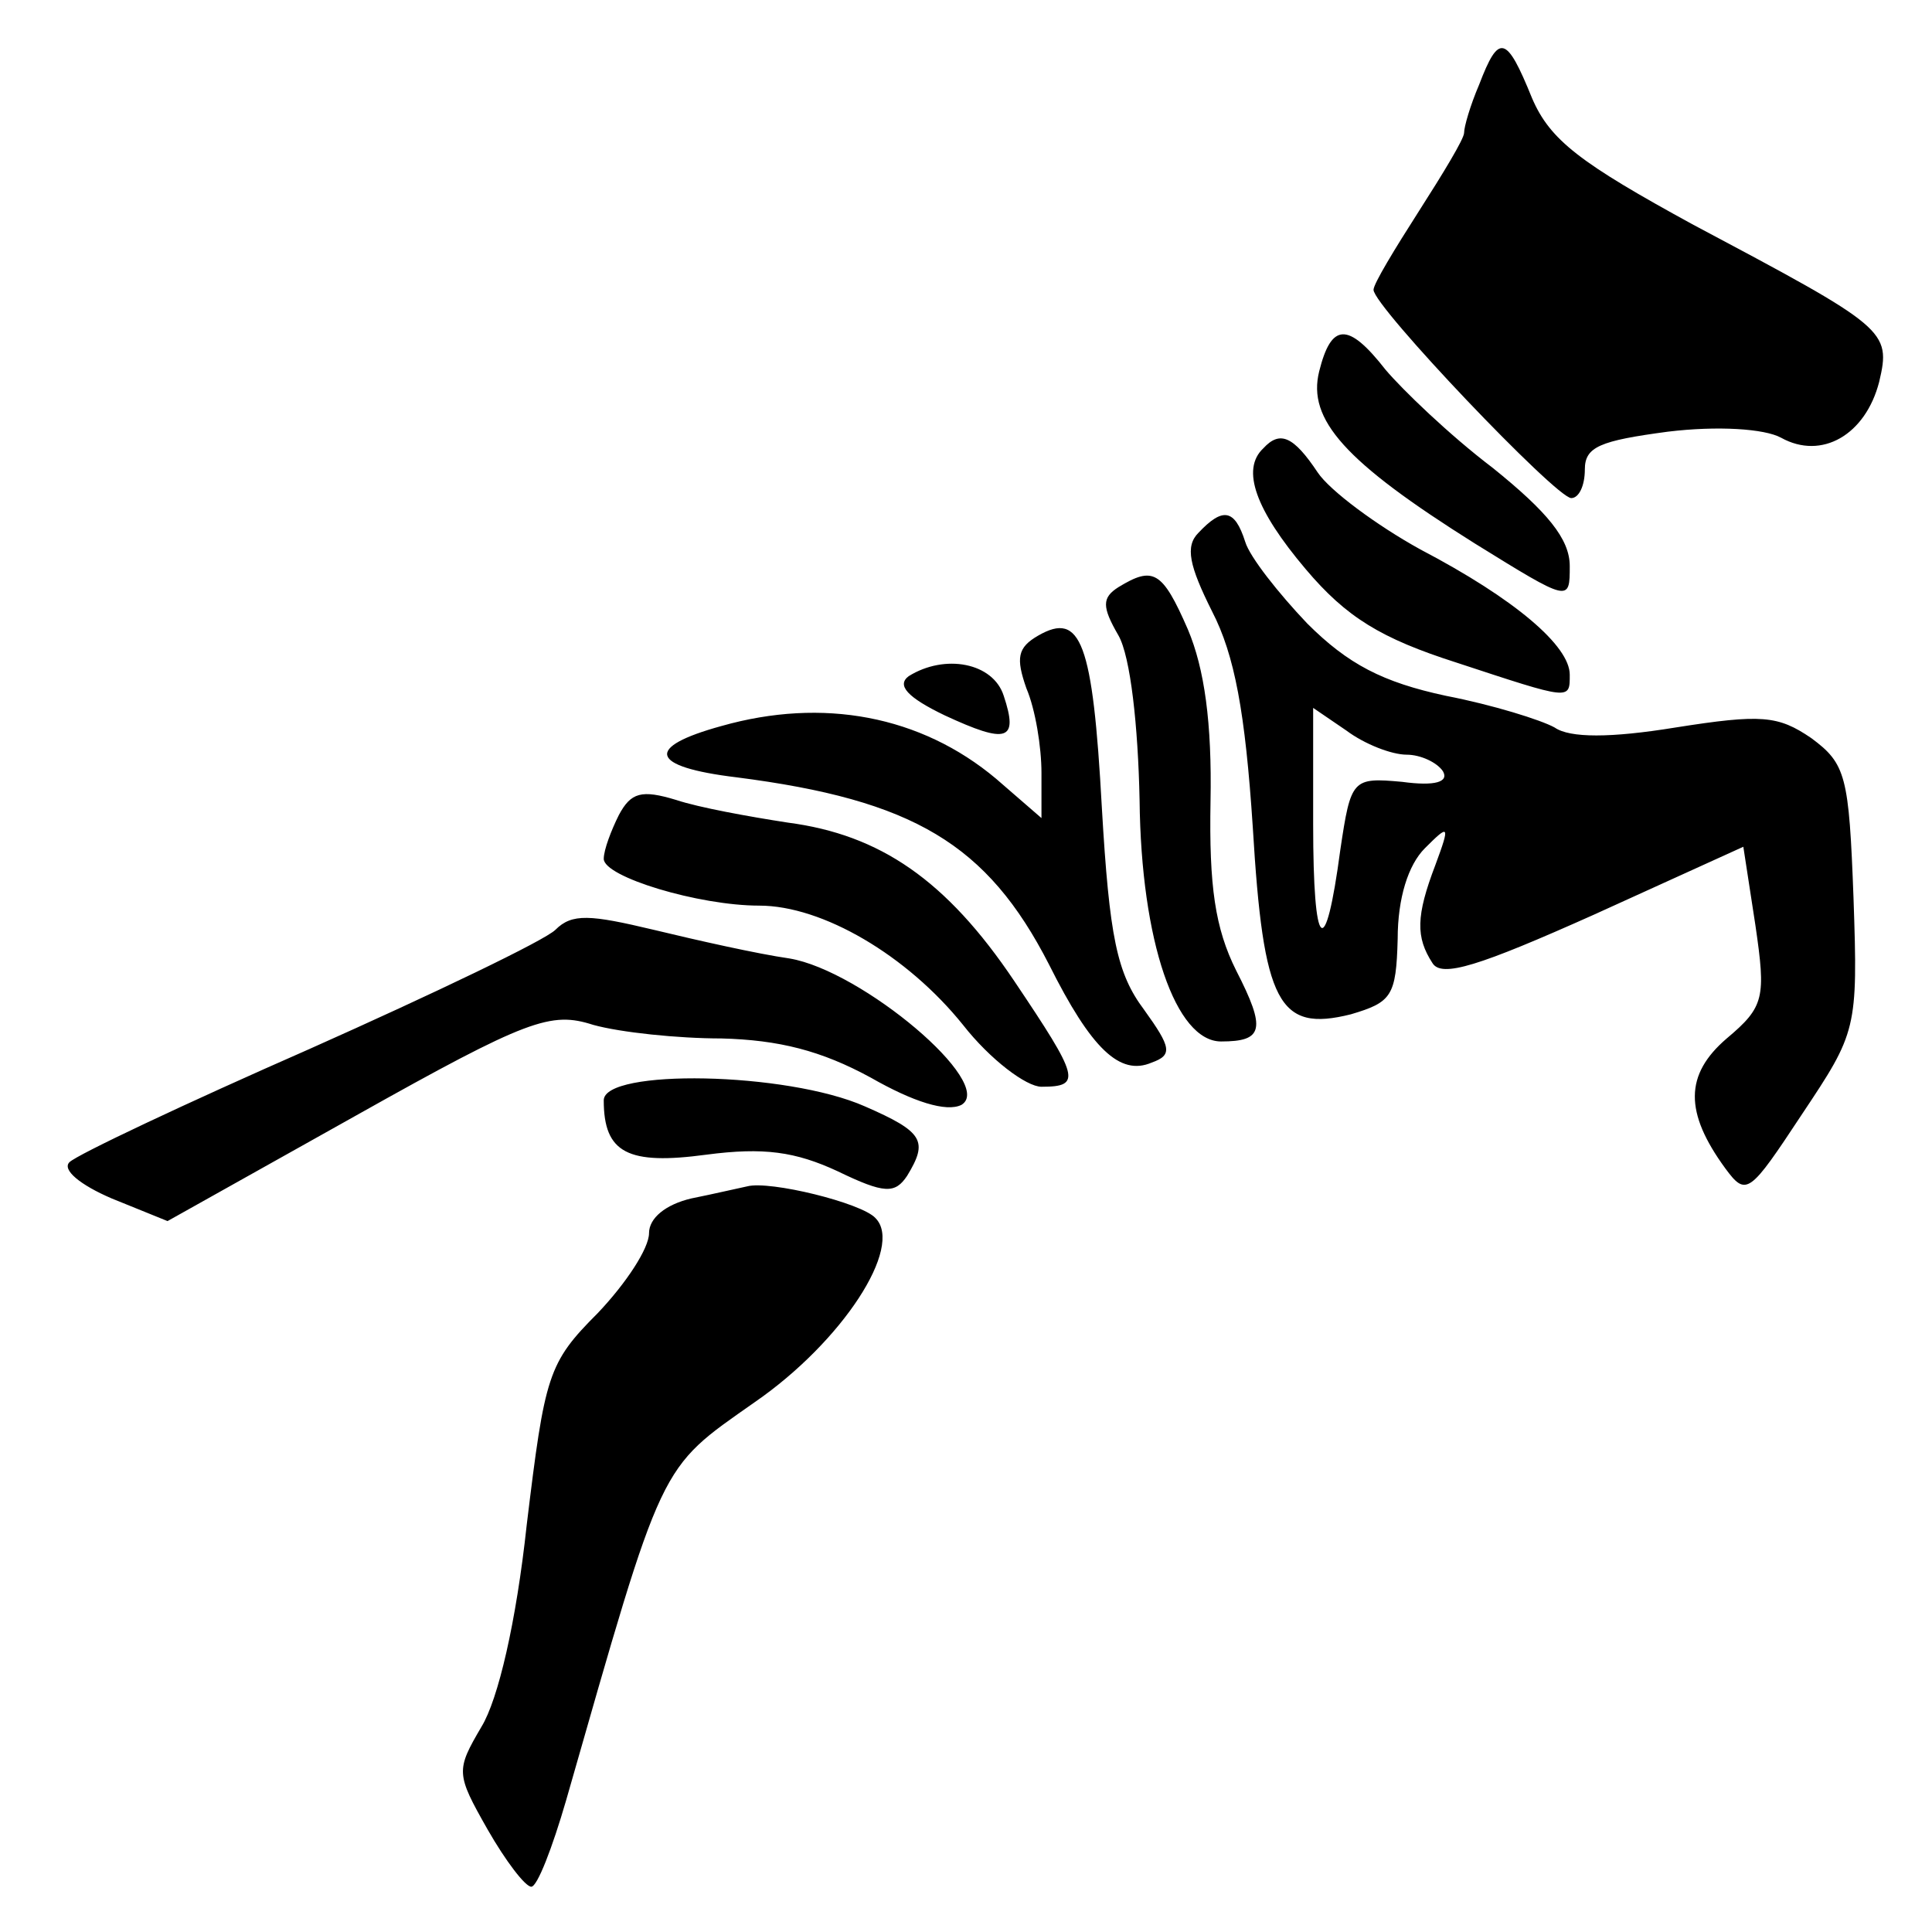
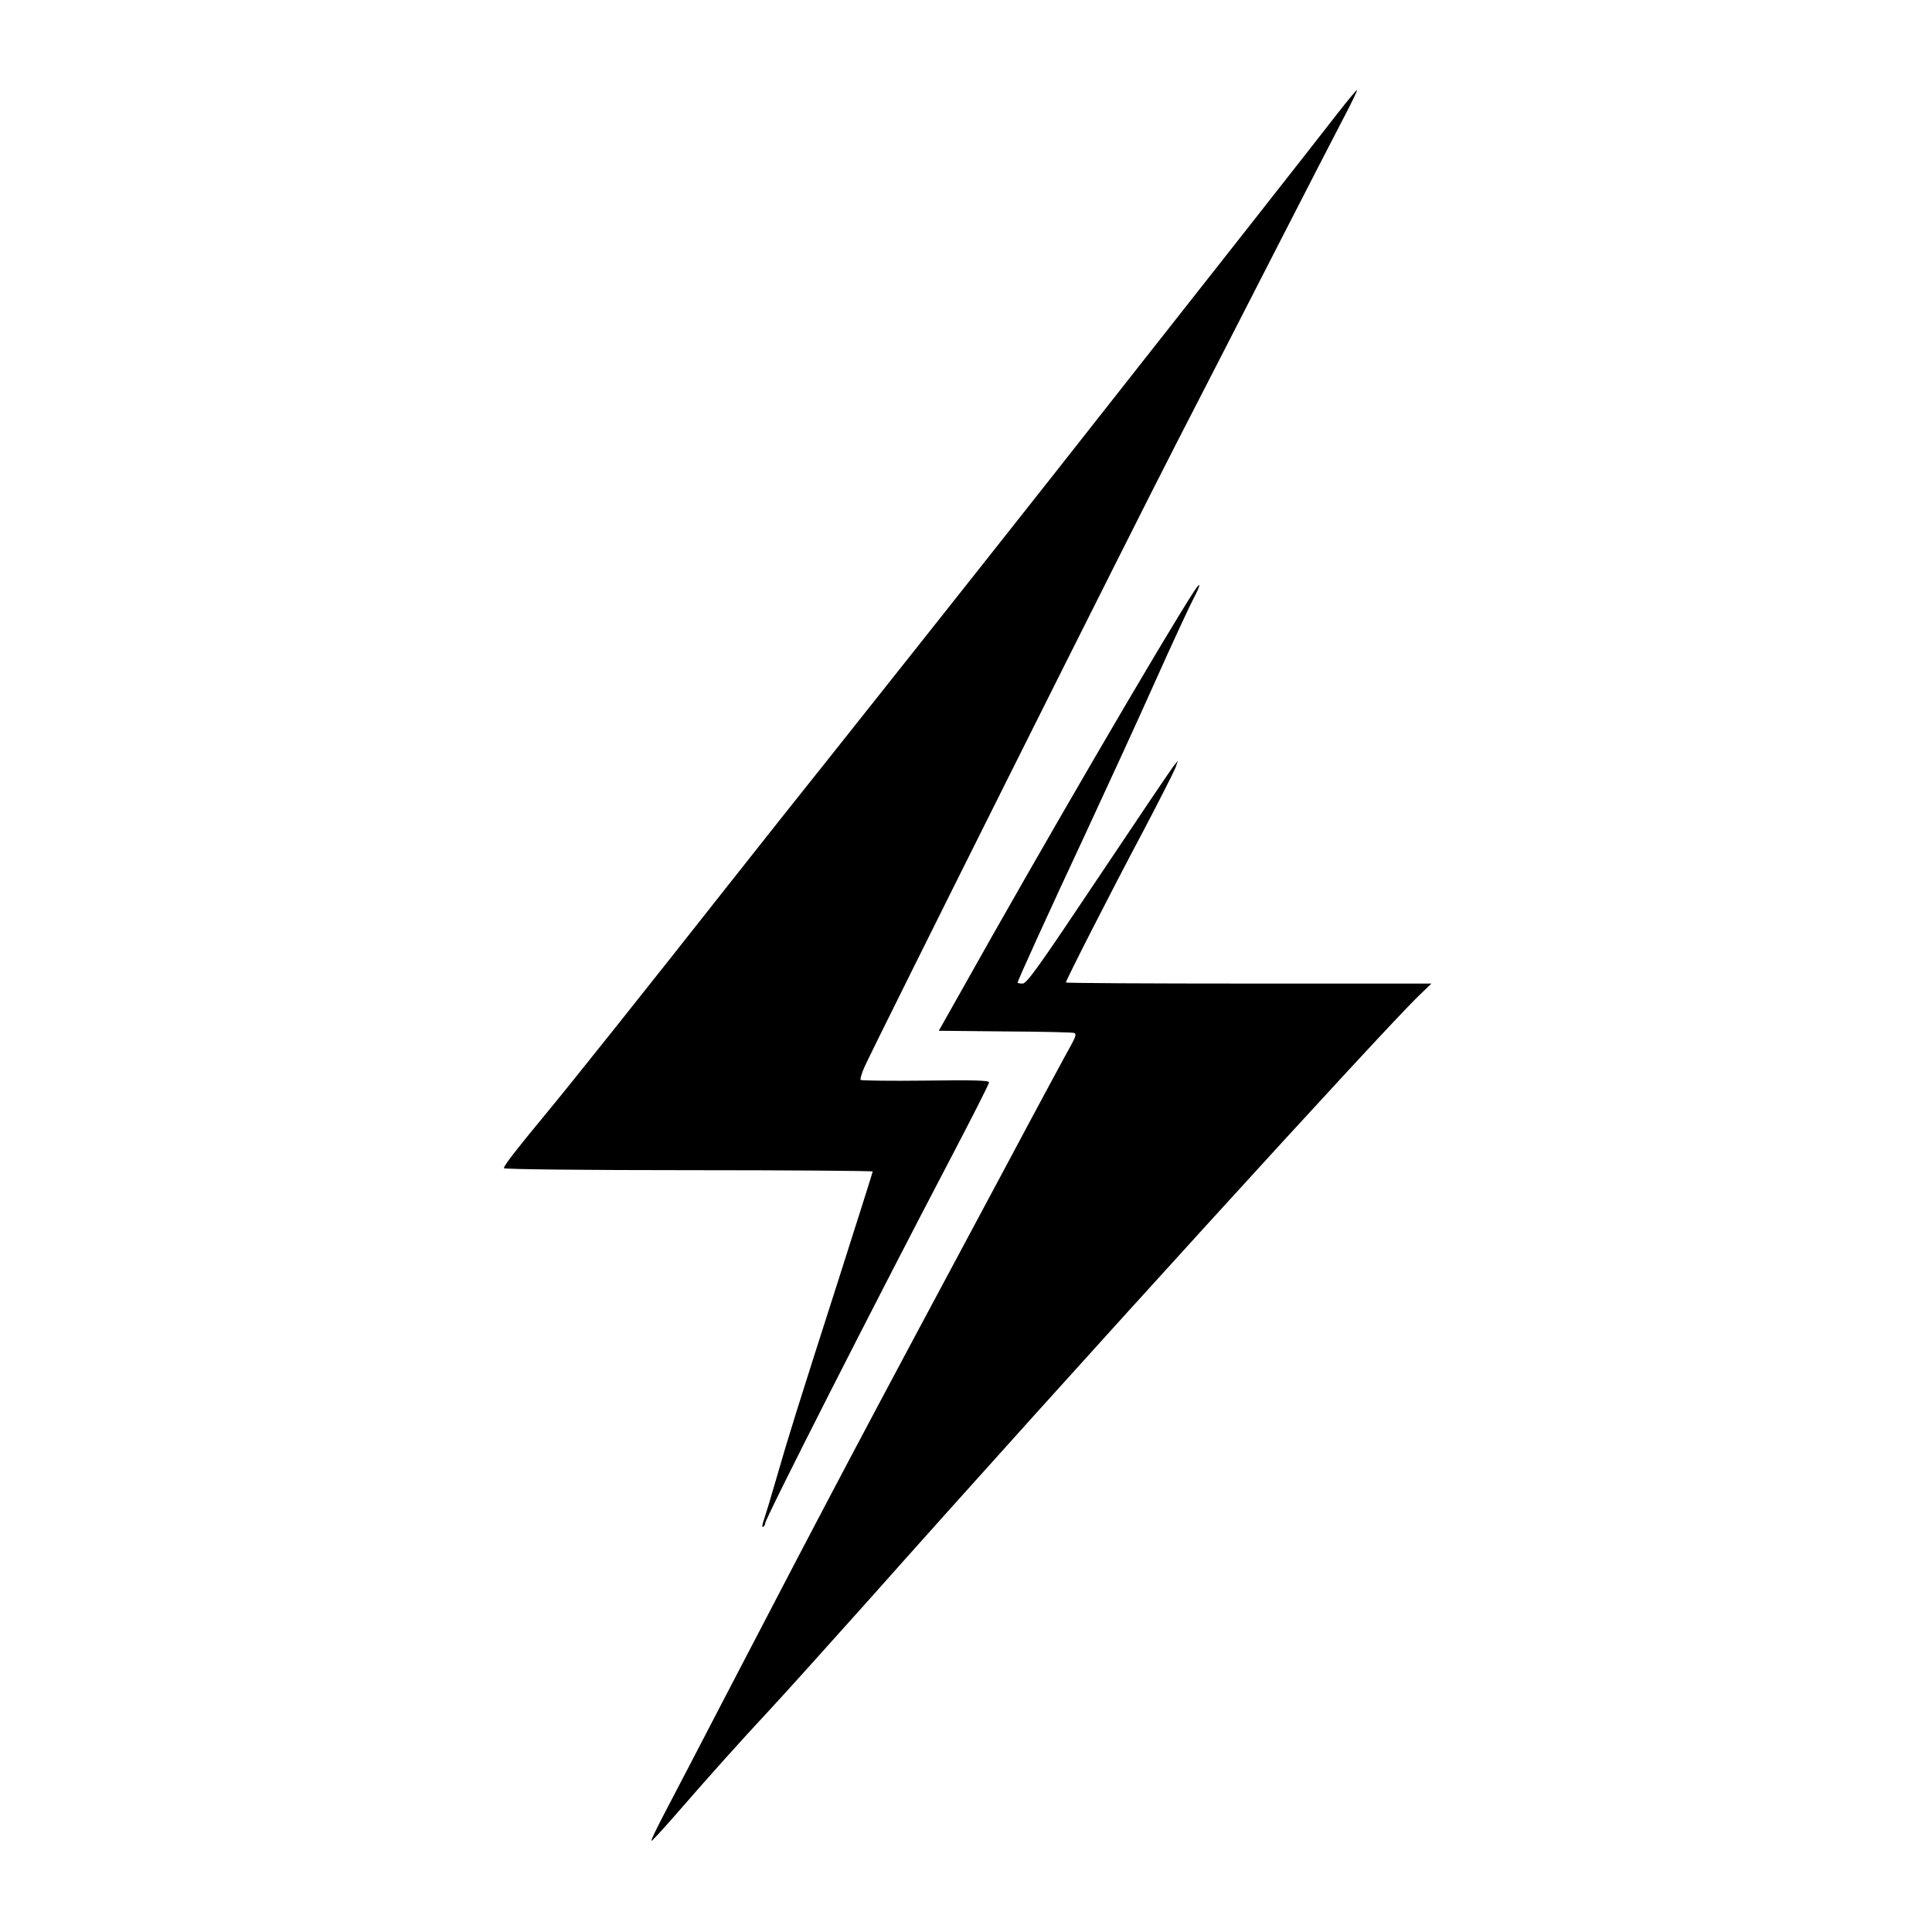
- <svg xmlns="http://www.w3.org/2000/svg" width="128" height="128" viewBox="0 0 128 128">
-   <g transform="translate(0,128) scale(0.1,-0.1)" fill="#000000" stroke="none">
-     <path d="M980 1224 c-6 -14 -10 -28 -10 -32 0 -4 -14 -27 -30 -52 -16 -25 -30 -48 -30 -52 0 -11 121 -138 131 -138 5 0 9 8 9 19 0 15 10 19 55 25 33 4 64 2 75 -4 27 -15 56 2 65 37 8 34 5 36 -123 104 -75 41 -95 56 -107 84 -17 42 -22 43 -35 9z M874 1034 c-8 -32 17 -60 103 -114 63 -39 63 -39 63 -15 0 18 -15 36 -51 65 -29 22 -60 52 -71 65 -25 32 -36 31 -44 -1z M837 983 c-15 -14 -5 -41 28 -80 27 -32 50 -46 100 -62 76 -25 75 -25 75 -8 0 19 -36 50 -99 83 -29 16 -60 39 -68 51 -16 24 -25 28 -36 16z M794 927 c-9 -9 -6 -22 9 -52 15 -29 22 -67 27 -143 7 -117 17 -136 65 -124 27 8 30 12 31 50 0 27 7 49 18 60 16 16 17 16 7 -11 -13 -34 -13 -48 -2 -65 6 -10 31 -2 107 32 l99 45 8 -52 c7 -48 6 -54 -19 -75 -28 -24 -28 -49 -1 -86 14 -19 16 -17 51 36 36 54 37 56 34 143 -3 81 -5 89 -28 106 -22 15 -33 16 -90 7 -43 -7 -70 -7 -80 0 -9 5 -41 15 -72 21 -42 9 -65 21 -92 48 -19 20 -38 44 -41 54 -7 22 -15 23 -31 6z m138 -147 c9 0 20 -5 24 -11 4 -7 -5 -10 -27 -7 -33 3 -34 2 -41 -45 -10 -75 -18 -68 -18 17 l0 77 22 -15 c12 -9 30 -16 40 -16z M741 891 c-11 -7 -11 -13 0 -32 8 -14 13 -60 14 -109 1 -94 24 -160 54 -160 28 0 30 8 10 47 -14 28 -18 56 -17 112 1 52 -4 88 -15 114 -17 39 -23 42 -46 28z M688 859 c-14 -8 -15 -15 -8 -35 6 -14 10 -39 10 -56 l0 -30 -30 26 c-50 42 -115 54 -182 35 -51 -14 -48 -27 10 -34 117 -15 166 -44 207 -124 28 -56 47 -74 68 -65 14 5 13 10 -5 35 -18 24 -23 48 -28 134 -6 110 -14 130 -42 114z M602 832 c-8 -6 -1 -14 24 -26 41 -19 49 -17 39 13 -7 22 -39 28 -63 13z M410 740 c-5 -10 -10 -23 -10 -29 0 -12 63 -31 103 -31 42 0 98 -33 135 -79 18 -23 42 -41 52 -41 27 0 25 6 -18 70 -45 67 -89 97 -150 105 -26 4 -59 10 -74 15 -23 7 -30 5 -38 -10z M368 664 c-7 -7 -80 -42 -163 -79 -82 -36 -154 -70 -159 -75 -5 -5 7 -15 28 -24 l37 -15 125 70 c114 64 129 69 157 60 18 -5 56 -9 85 -9 38 -1 66 -8 99 -26 28 -16 50 -23 60 -18 23 14 -66 89 -114 97 -21 3 -61 12 -90 19 -42 10 -54 11 -65 0z M400 551 c0 -35 16 -43 68 -36 38 5 59 2 87 -11 31 -15 38 -15 46 -3 14 23 11 29 -28 46 -52 23 -173 25 -173 4z M495 494 c-5 -1 -22 -5 -37 -8 -17 -4 -28 -13 -28 -23 0 -10 -15 -33 -34 -53 -33 -33 -35 -41 -47 -140 -7 -65 -19 -116 -30 -134 -17 -29 -17 -31 4 -68 12 -21 25 -38 29 -38 4 0 14 26 23 57 65 227 61 219 125 264 58 40 99 103 80 122 -9 10 -70 25 -85 21z" />
+ <svg xmlns="http://www.w3.org/2000/svg" width="128" height="128" viewBox="-228.5 -40 880 880">
+   <g transform="translate(0,800) scale(0.1,-0.1)" fill="#000000" stroke="none">
+     <path d="M3807 7883 c-46 -60 -227 -290 -402 -513 -176 -223 -453 -576 -618 -785 -329 -419 -804 -1019 -1257 -1589 -163 -204 -381 -479 -485 -611 -376 -477 -731 -923 -845 -1060 -133 -161 -190 -234 -190 -246 0 -5 378 -9 840 -9 462 0 840 -3 840 -6 0 -4 -72 -230 -159 -503 -182 -568 -224 -701 -280 -896 -22 -77 -47 -159 -55 -183 -9 -24 -11 -40 -6 -37 6 3 10 10 10 16 0 21 498 1001 846 1665 96 183 174 337 174 344 0 9 -70 11 -289 8 -159 -2 -292 0 -296 3 -3 4 5 31 18 60 55 121 1231 2473 1420 2839 112 217 314 611 449 875 135 264 276 537 313 608 37 70 64 127 61 127 -3 0 -43 -48 -89 -107z M3154 5707 c-144 -222 -700 -1176 -1067 -1832 l-96 -170 302 -3 c166 -1 308 -4 315 -7 10 -4 7 -16 -13 -53 -15 -26 -149 -274 -297 -552 -678 -1266 -769 -1437 -1291 -2440 -107 -206 -225 -433 -262 -503 -37 -71 -66 -130 -63 -132 2 -2 49 49 105 113 159 183 297 337 433 483 69 74 271 299 450 499 904 1017 2358 2613 2510 2757 l55 53 -832 0 c-458 0 -833 2 -833 5 0 10 209 420 350 685 77 146 144 279 150 295 l10 30 -20 -25 c-11 -14 -165 -242 -342 -507 -269 -403 -326 -483 -345 -483 -13 0 -23 2 -23 4 0 9 144 325 309 678 93 200 235 509 315 688 80 179 160 351 177 383 34 64 36 84 3 34z" />
  </g>
</svg>
